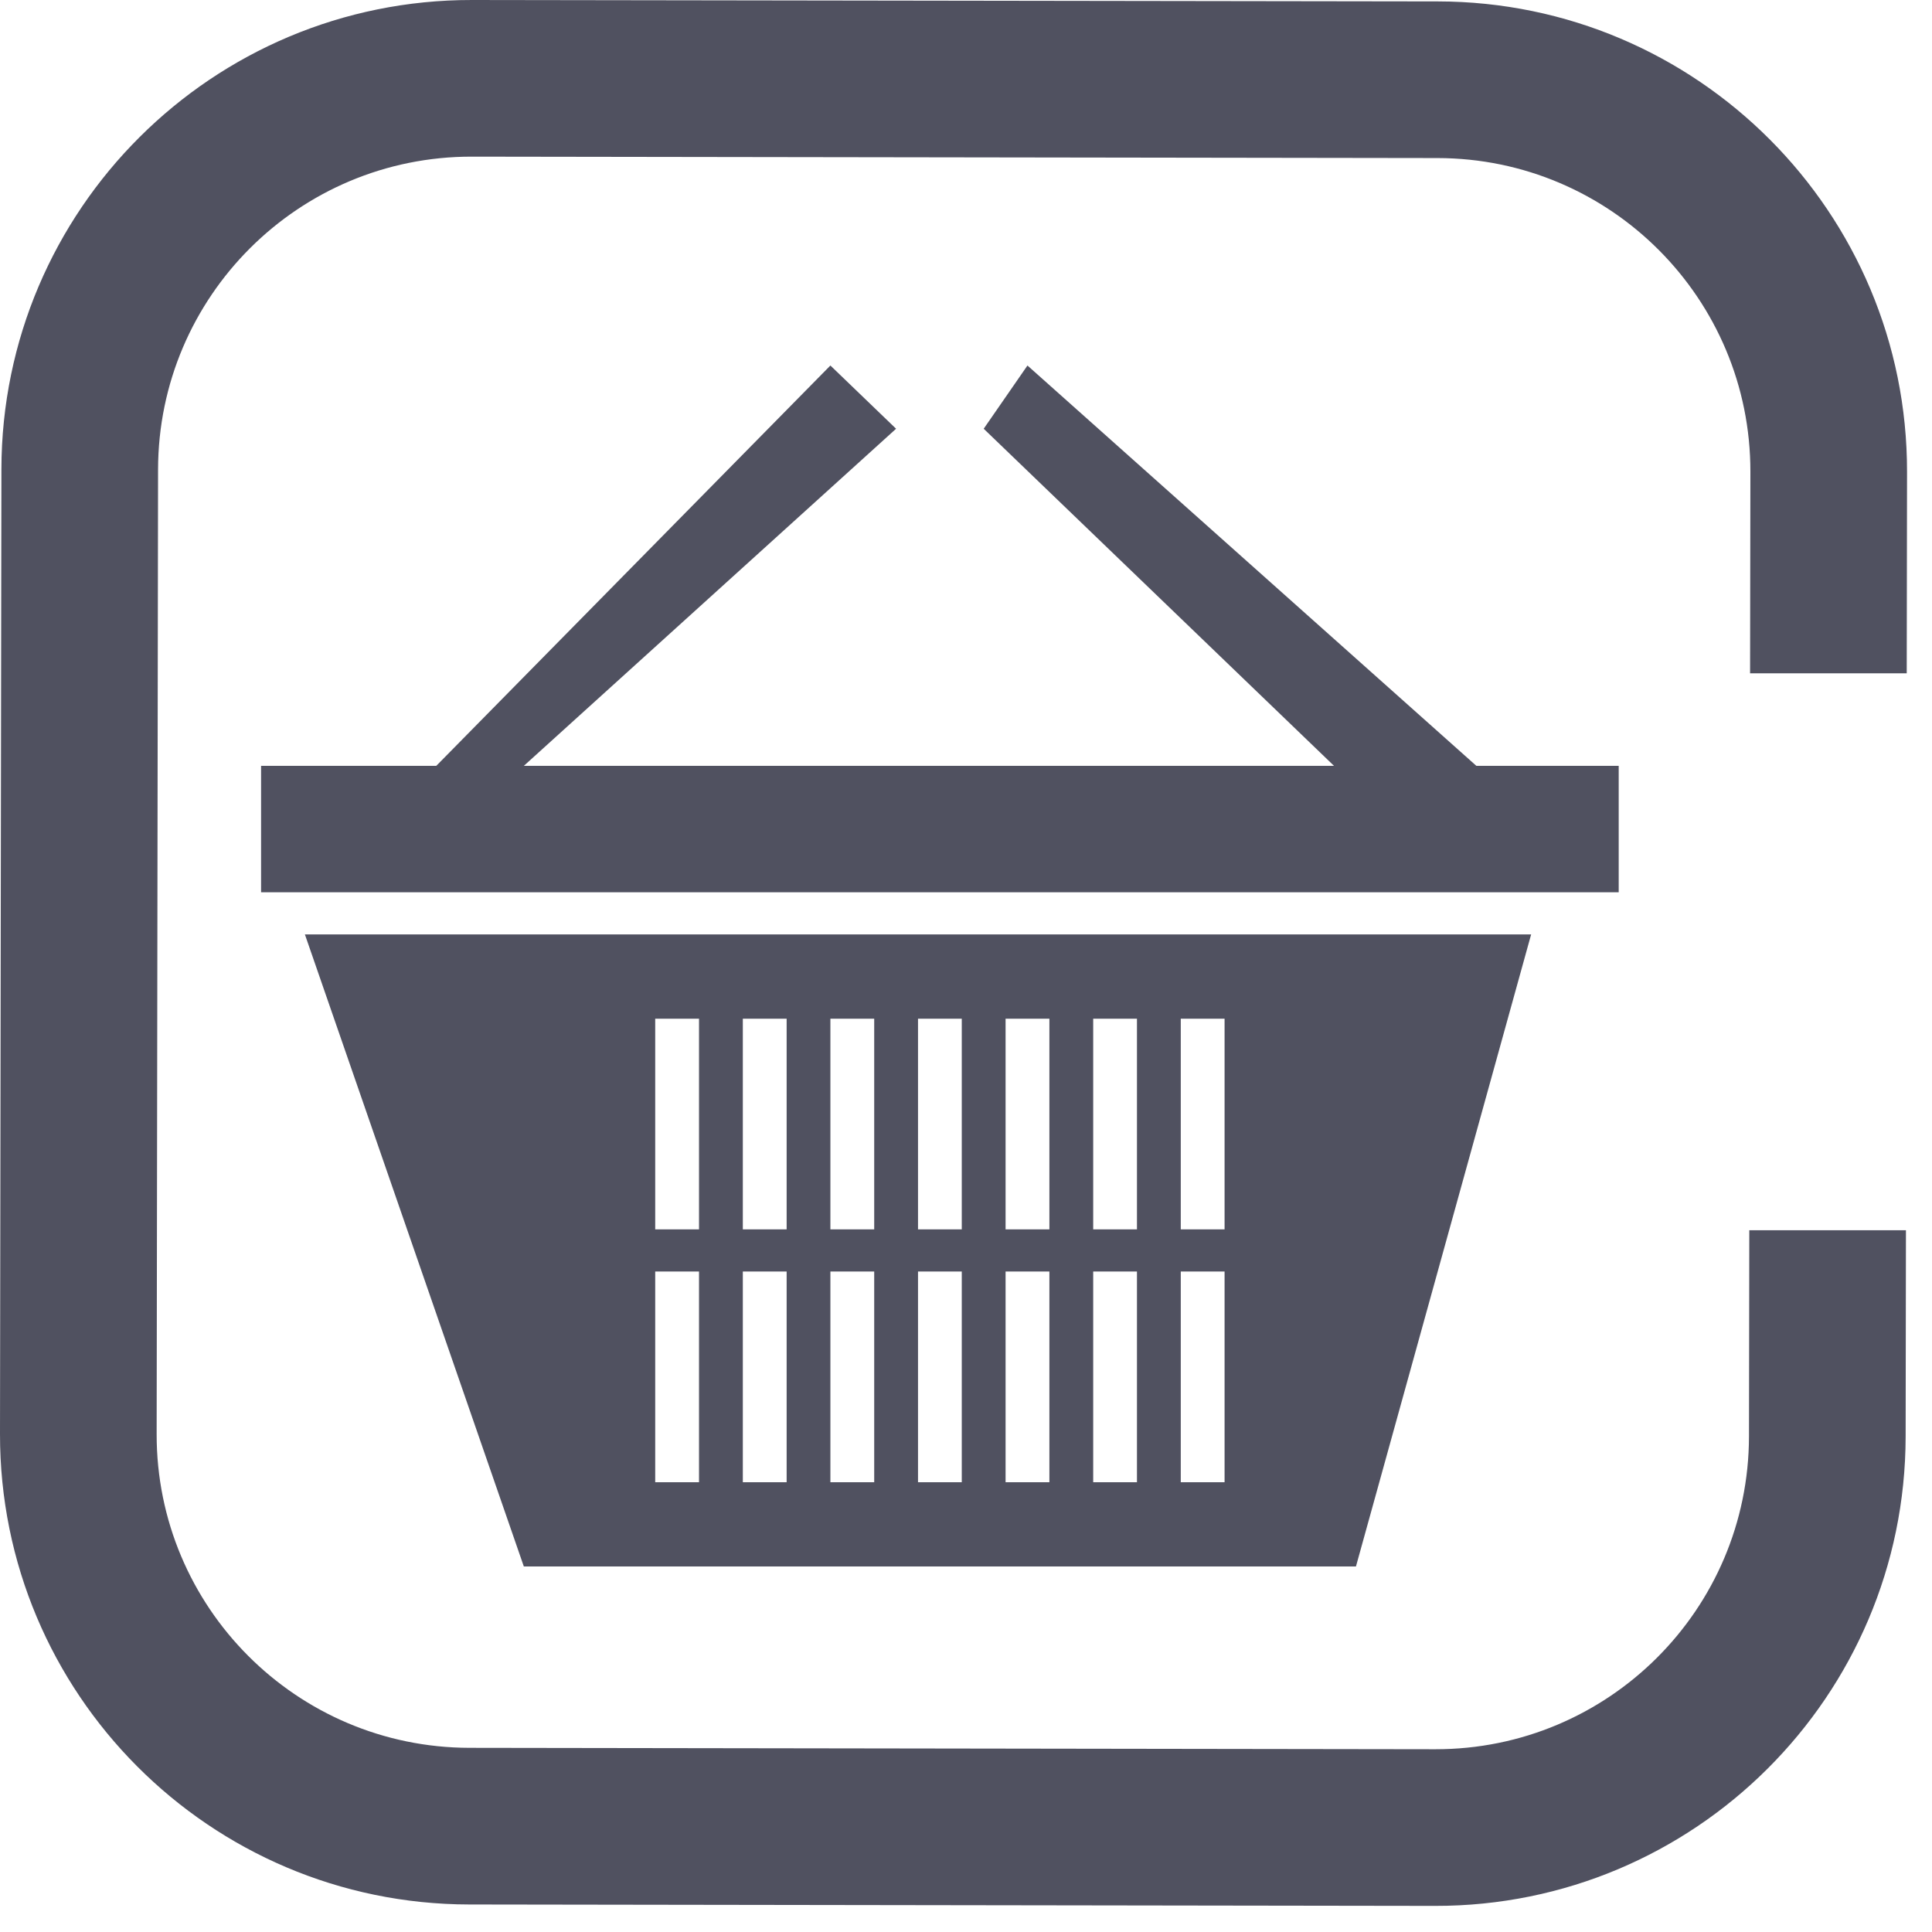
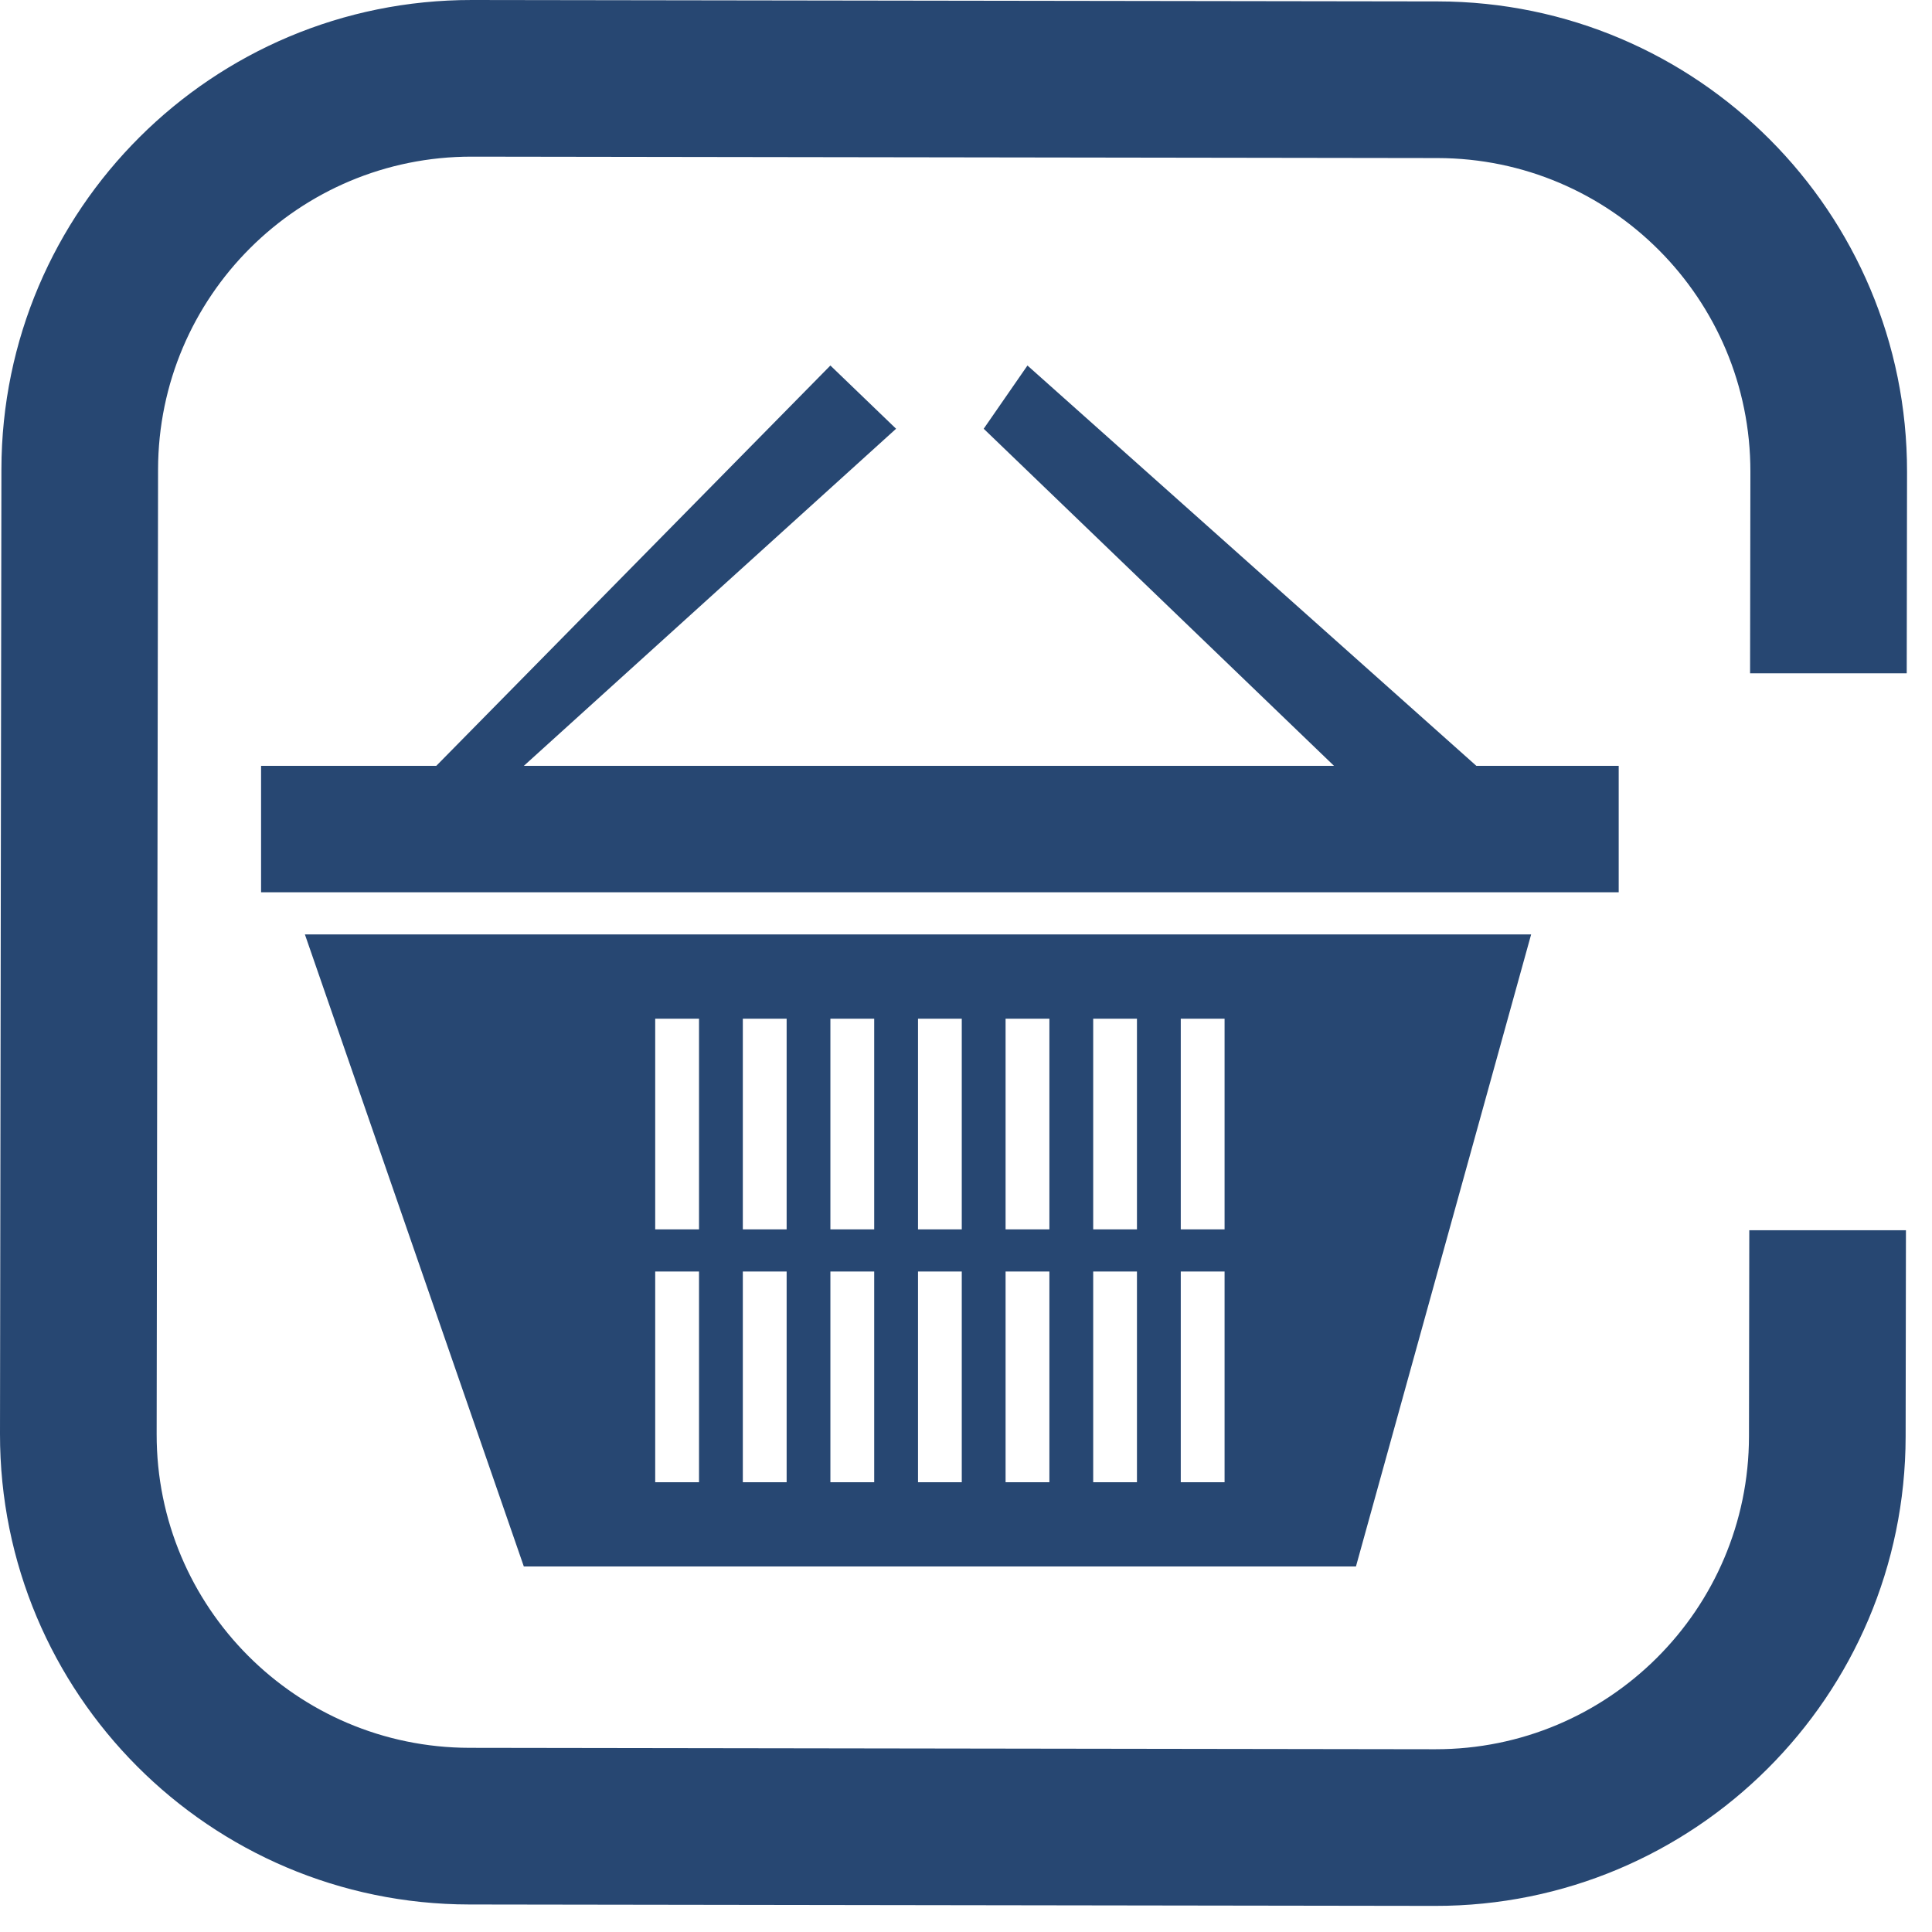
<svg xmlns="http://www.w3.org/2000/svg" width="44" height="44" viewBox="0 0 37 37" fill="none">
-   <path fill-rule="evenodd" clip-rule="evenodd" d="M9.04 1.95877e-05L27.535 0.027C32.505 0.034 36.529 4.07 36.522 9.04L36.516 12.895H33.516L33.522 9.036C33.527 5.722 30.844 3.032 27.531 3.027L9.036 3C5.722 2.995 3.032 5.678 3.027 8.991L3 27.465C2.995 30.778 5.678 33.468 8.991 33.473L27.486 33.5C30.8 33.505 33.49 30.823 33.495 27.509L33.501 23.561H36.501L36.495 27.513C36.488 32.484 32.452 36.508 27.482 36.5L8.987 36.473C4.016 36.466 -0.007 32.431 1.97807e-05 27.46L0.027 8.987C0.034 4.016 4.07 -0.007 9.04 1.95877e-05ZM8.355 14.667L15.903 7L17.161 8.211L10.032 14.667H25.548L18.839 8.211L19.677 7L28.274 14.667H31V17.088H5V14.667H8.355ZM29.323 17.895H5.839L10.032 30H25.968L29.323 17.895ZM12.548 28.386H13.387V24.351H12.548V28.386ZM14.226 28.386H15.065V24.351H14.226V28.386ZM15.903 24.351H16.742V28.386H15.903V24.351ZM17.581 24.351H18.419V28.386H17.581V24.351ZM19.258 28.386V24.351H20.097V28.386H19.258ZM20.936 24.351H21.774V28.386H20.936V24.351ZM22.613 24.351H23.452V28.386H22.613V24.351ZM22.613 19.509H23.452V23.544H22.613V19.509ZM20.936 19.509H21.774V23.544H20.936V19.509ZM19.258 23.544V19.509H20.097V23.544H19.258ZM17.581 19.509H18.419V23.544H17.581V19.509ZM15.903 19.509H16.742V23.544H15.903V19.509ZM14.226 19.509H15.065V23.544H14.226V19.509ZM12.548 19.509H13.387V23.544H12.548V19.509Z" fill="#505160" />
+   <path fill-rule="evenodd" clip-rule="evenodd" d="M9.04 1.95877e-05L27.535 0.027C32.505 0.034 36.529 4.07 36.522 9.04L36.516 12.895H33.516L33.522 9.036C33.527 5.722 30.844 3.032 27.531 3.027L9.036 3C5.722 2.995 3.032 5.678 3.027 8.991L3 27.465C2.995 30.778 5.678 33.468 8.991 33.473L27.486 33.5C30.8 33.505 33.49 30.823 33.495 27.509L33.501 23.561H36.501L36.495 27.513C36.488 32.484 32.452 36.508 27.482 36.5L8.987 36.473C4.016 36.466 -0.007 32.431 1.97807e-05 27.46L0.027 8.987C0.034 4.016 4.07 -0.007 9.04 1.95877e-05ZM8.355 14.667L15.903 7L17.161 8.211L10.032 14.667H25.548L18.839 8.211L19.677 7L28.274 14.667H31V17.088H5V14.667H8.355ZM29.323 17.895H5.839L10.032 30H25.968L29.323 17.895ZM12.548 28.386H13.387V24.351H12.548V28.386ZM14.226 28.386H15.065V24.351H14.226V28.386ZM15.903 24.351H16.742V28.386H15.903V24.351ZM17.581 24.351H18.419V28.386H17.581V24.351ZM19.258 28.386V24.351H20.097V28.386H19.258ZM20.936 24.351H21.774V28.386H20.936V24.351ZM22.613 24.351H23.452V28.386H22.613V24.351ZM22.613 19.509H23.452V23.544H22.613V19.509ZM20.936 19.509H21.774V23.544H20.936V19.509ZM19.258 23.544V19.509H20.097V23.544H19.258ZM17.581 19.509H18.419V23.544H17.581V19.509ZM15.903 19.509H16.742V23.544H15.903V19.509ZM14.226 19.509H15.065V23.544H14.226V19.509ZM12.548 19.509H13.387V23.544H12.548V19.509Z" fill="#274772" />
</svg>
